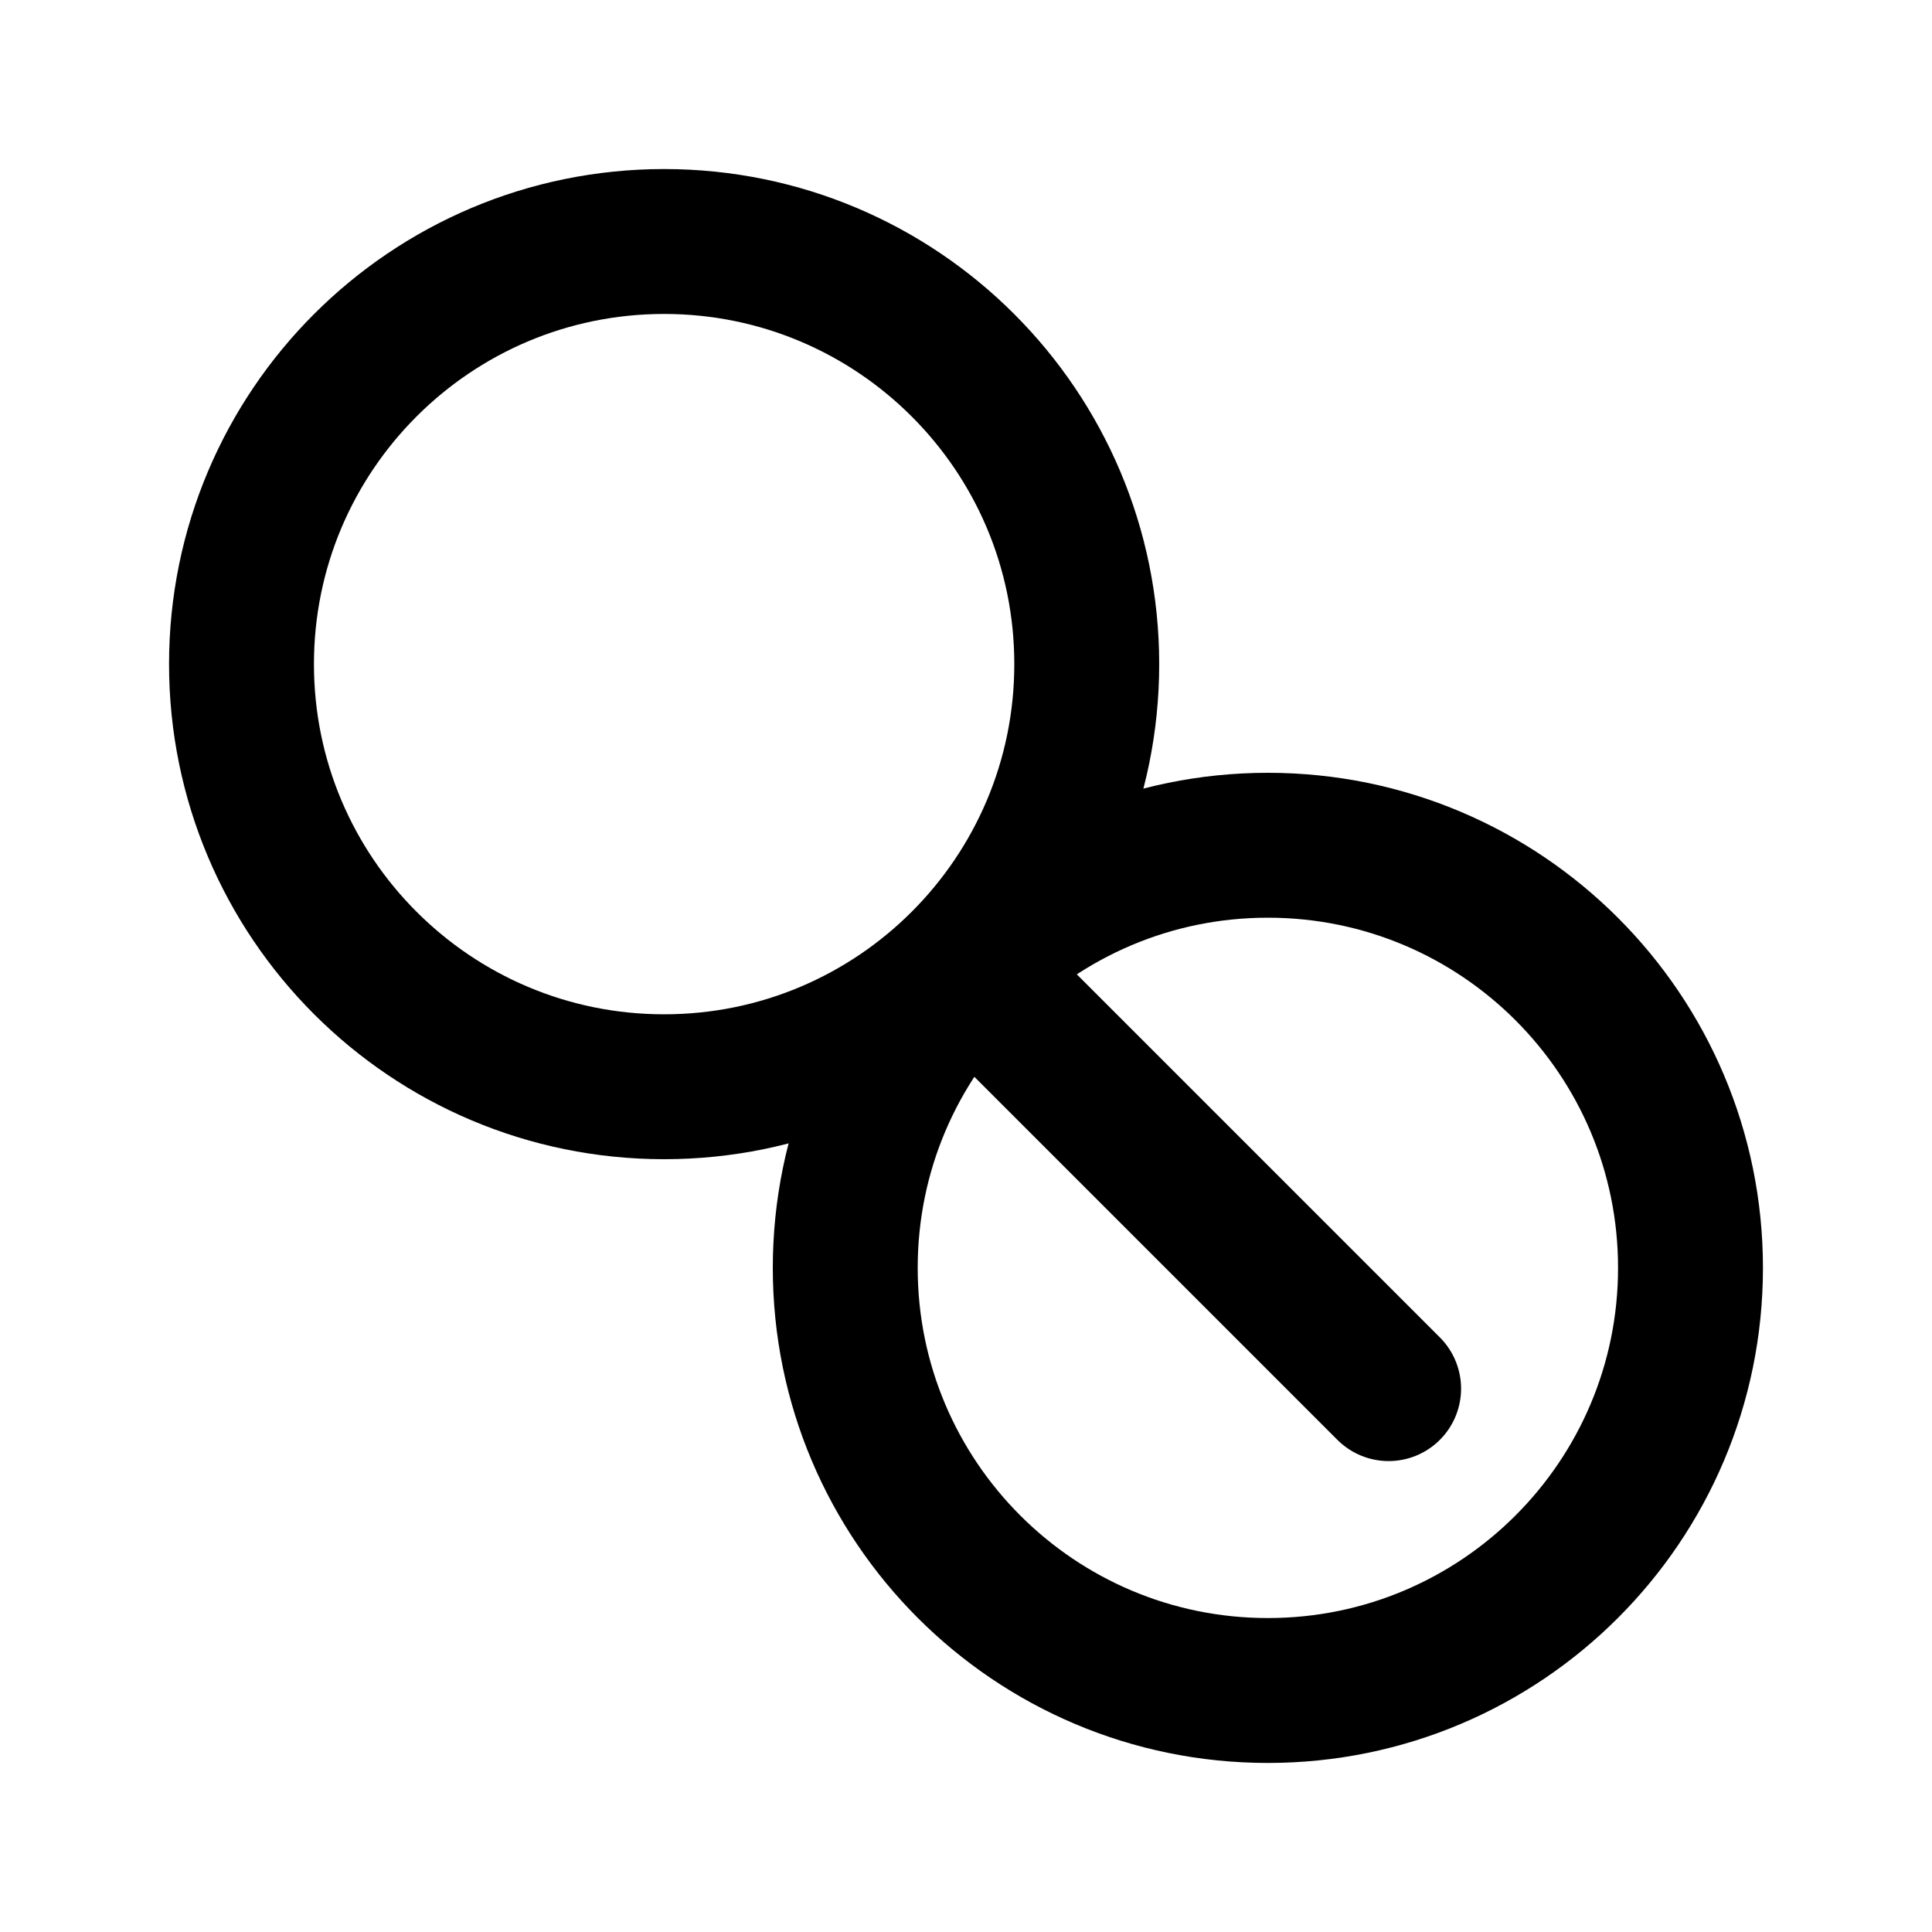
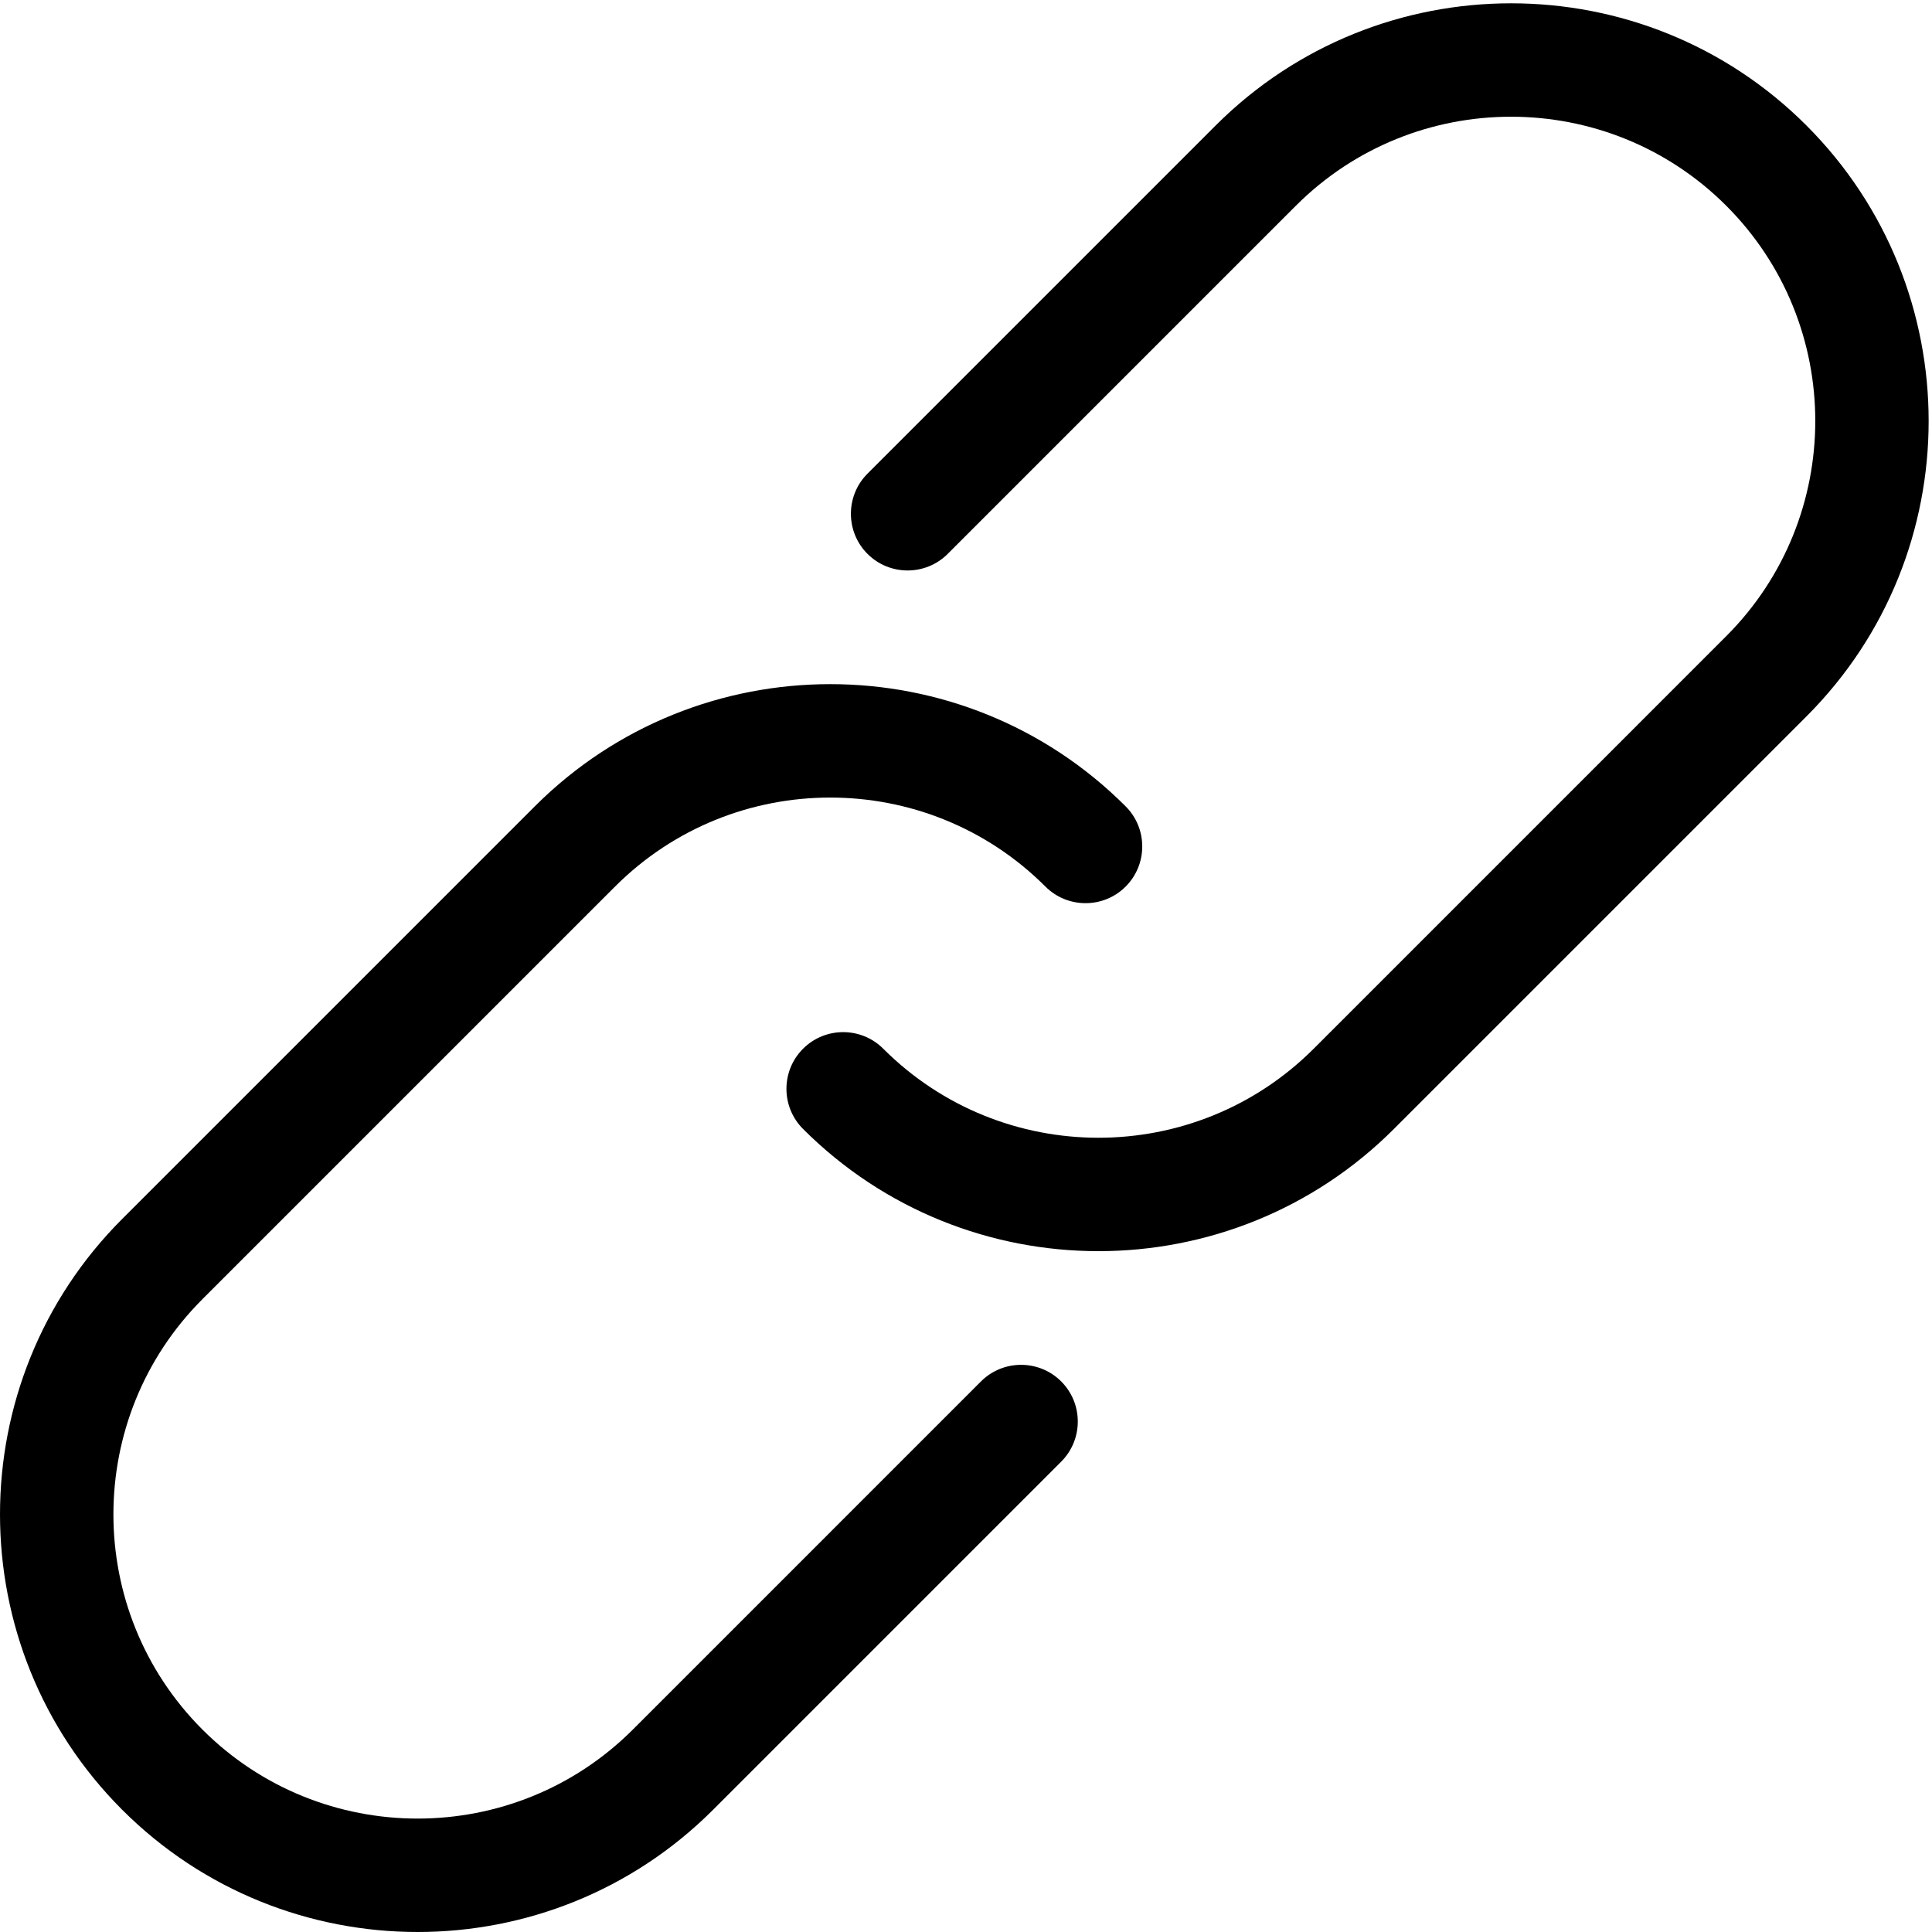
- <svg xmlns="http://www.w3.org/2000/svg" viewBox="0 0 16 16" fill="none">
-   <circle cx="5.5" cy="5.5" r="3.5" stroke="currentColor" stroke-width="1.2" />
-   <circle cx="10.5" cy="10.5" r="3.5" stroke="currentColor" stroke-width="1.2" />
-   <path d="M8 8l3.5 3.5" stroke="currentColor" stroke-width="1.2" stroke-linecap="round" />
+ <svg xmlns="http://www.w3.org/2000/svg" viewBox="0 0 1024 1024" fill="none">
+   <path d="M582.24 663.143c-56.714 0-113.427-21.59-156.61-64.773-11.729-11.727-11.729-30.793 0-42.521 11.729-11.727 30.792-11.727 42.521 0 62.911 62.91 165.213 62.91 228.122 0L914.95 337.17c62.911-62.91 62.911-165.212 0-228.122-62.908-62.91-165.211-62.91-228.12 0L502.313 293.566c-11.729 11.728-30.793 11.728-42.522 0-11.727-11.728-11.727-30.793 0-42.521L644.309 66.528c86.365-86.365 226.859-86.365 313.164 0 86.305 86.364 86.364 226.858 0 313.164L738.795 598.369c-43.184 43.184-99.899 64.773-156.613 64.773L582.24 663.142zM221.386 1024c-56.715 0-113.43-21.592-156.612-64.773-86.364-86.365-86.364-226.857 0-313.164l218.679-218.679c86.365-86.365 226.859-86.365 313.163 0 11.728 11.728 11.728 30.792 0 42.521-11.728 11.727-30.793 11.727-42.519 0-62.911-62.91-165.214-62.91-228.123 0L107.294 688.584c-62.91 62.908-62.91 165.213 0 228.121 62.909 62.908 165.212 62.908 228.122 0l184.517-184.518c11.729-11.729 30.794-11.729 42.521 0 11.729 11.727 11.729 30.791 0 42.521L377.938 959.227C334.755 1002.408 278.04 1024 221.325 1024L221.386 1024z" fill="currentColor" />
</svg>
